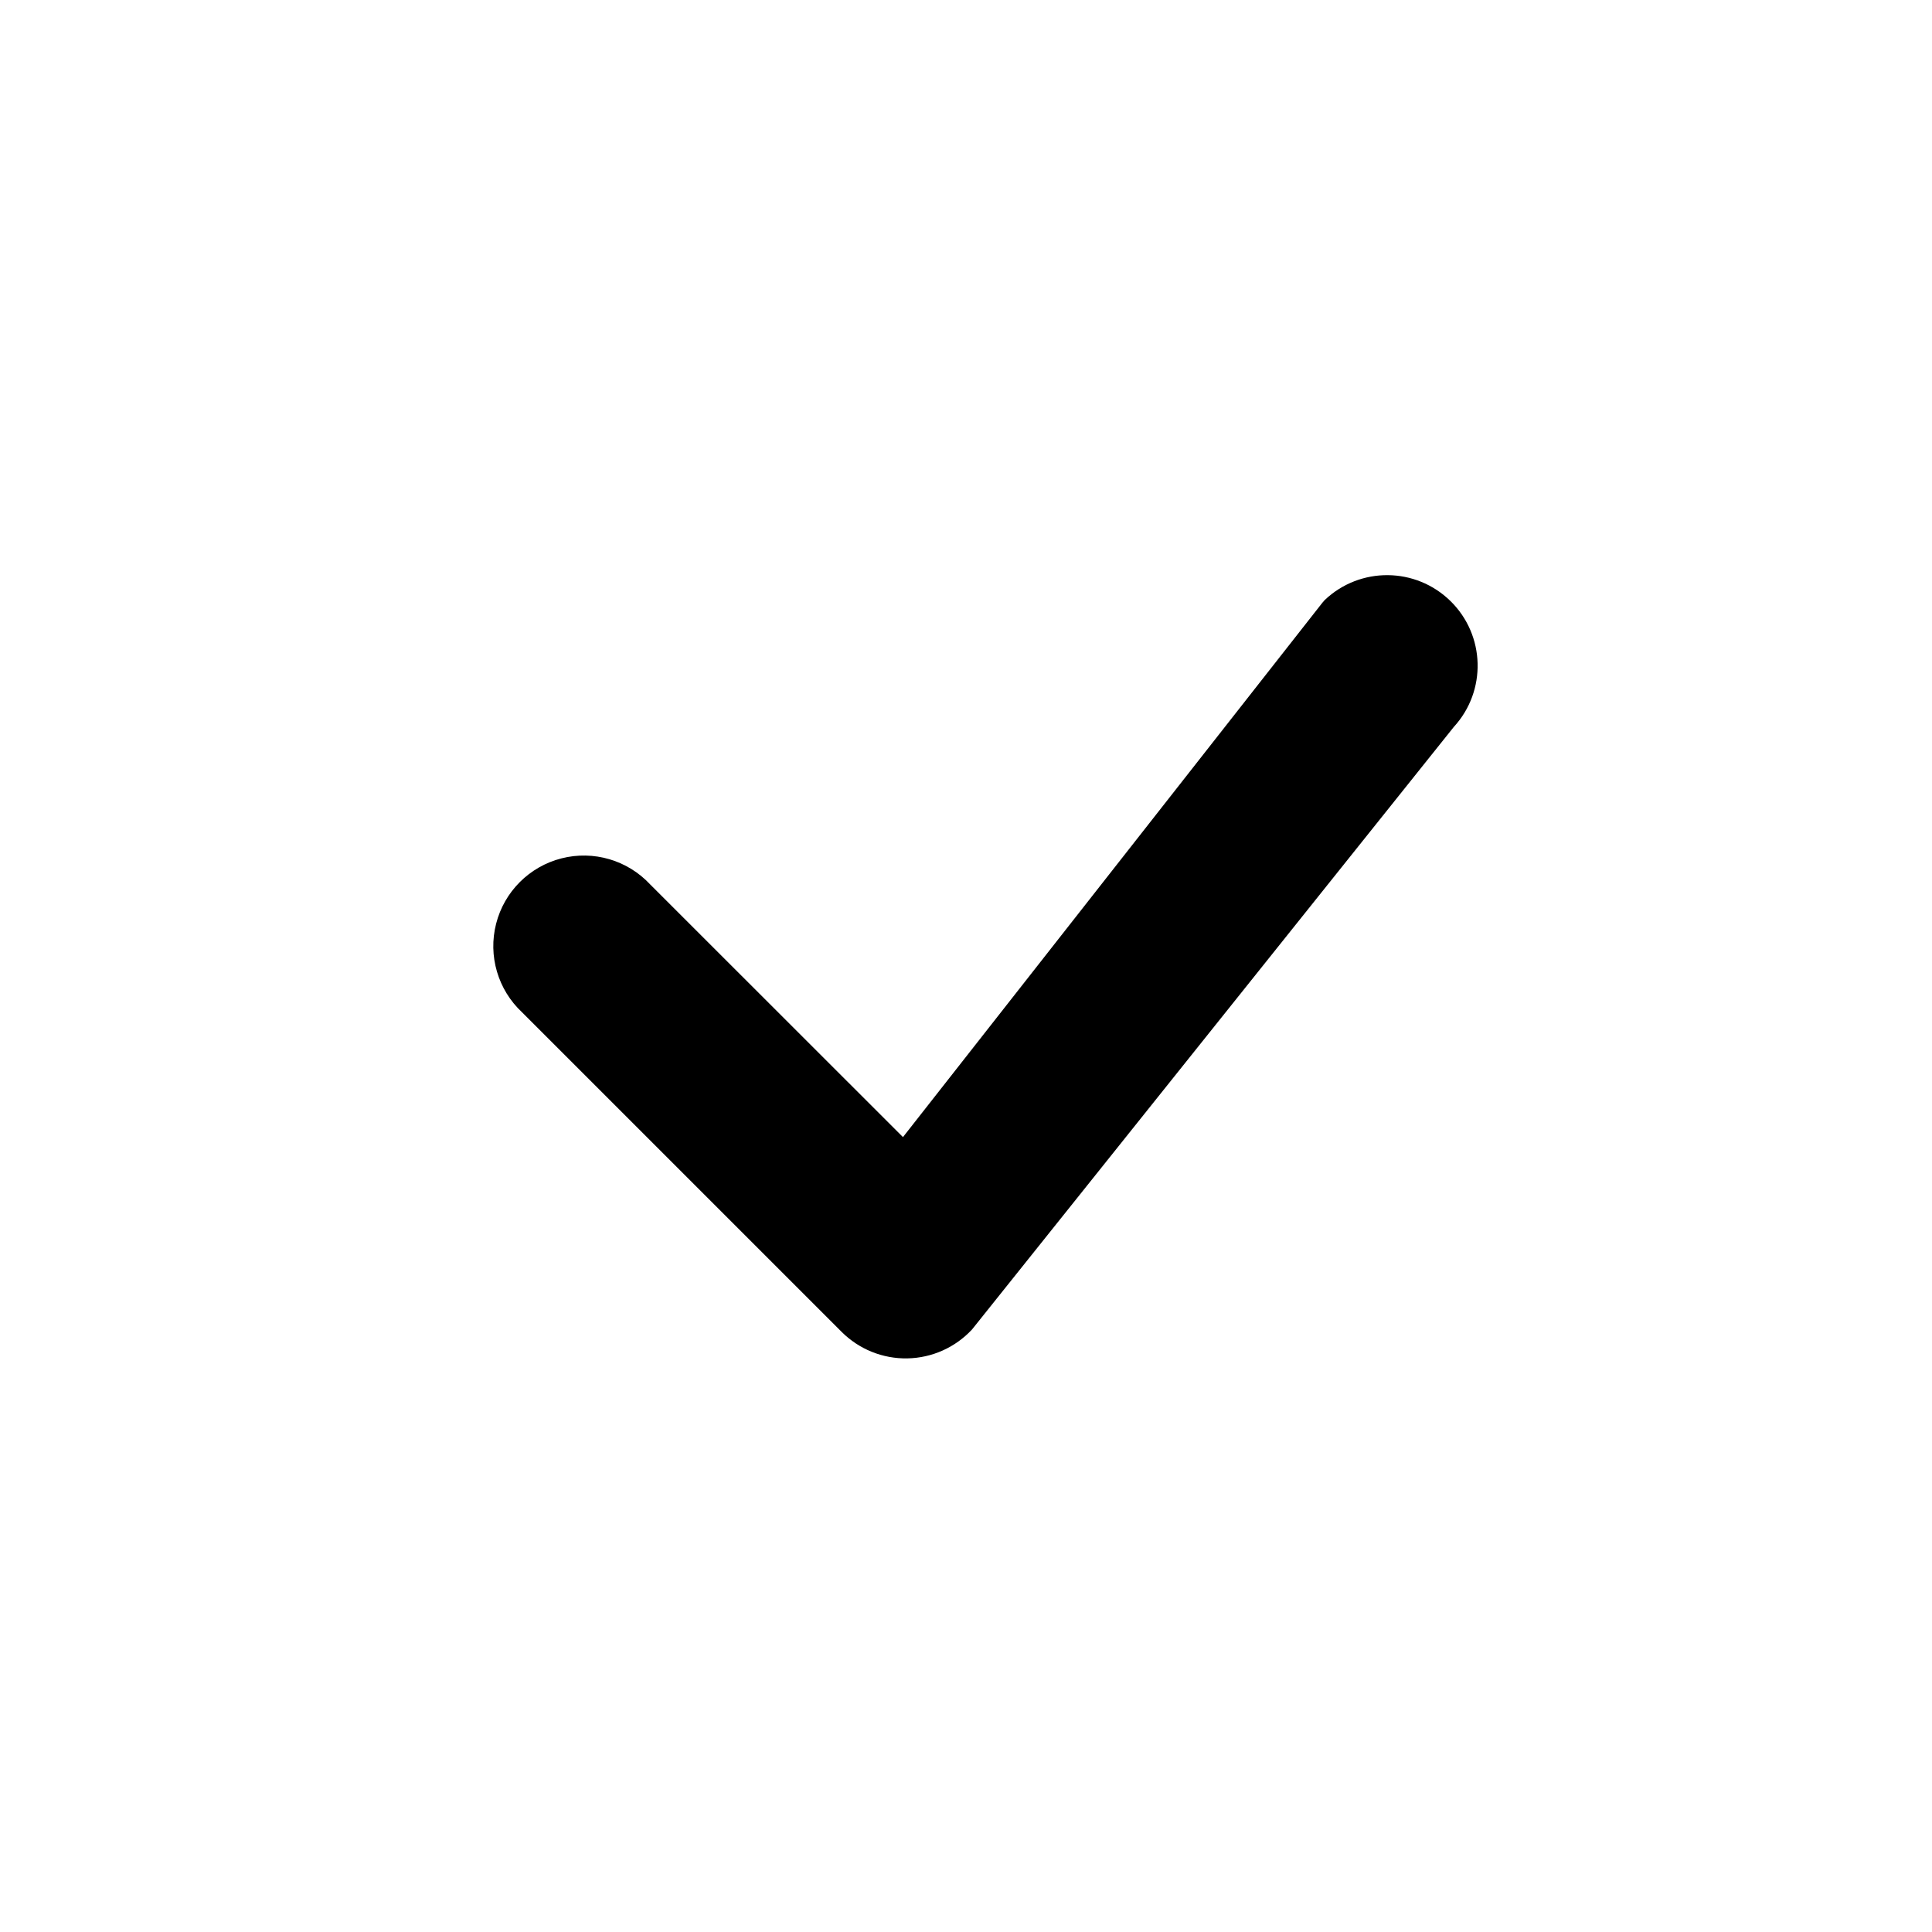
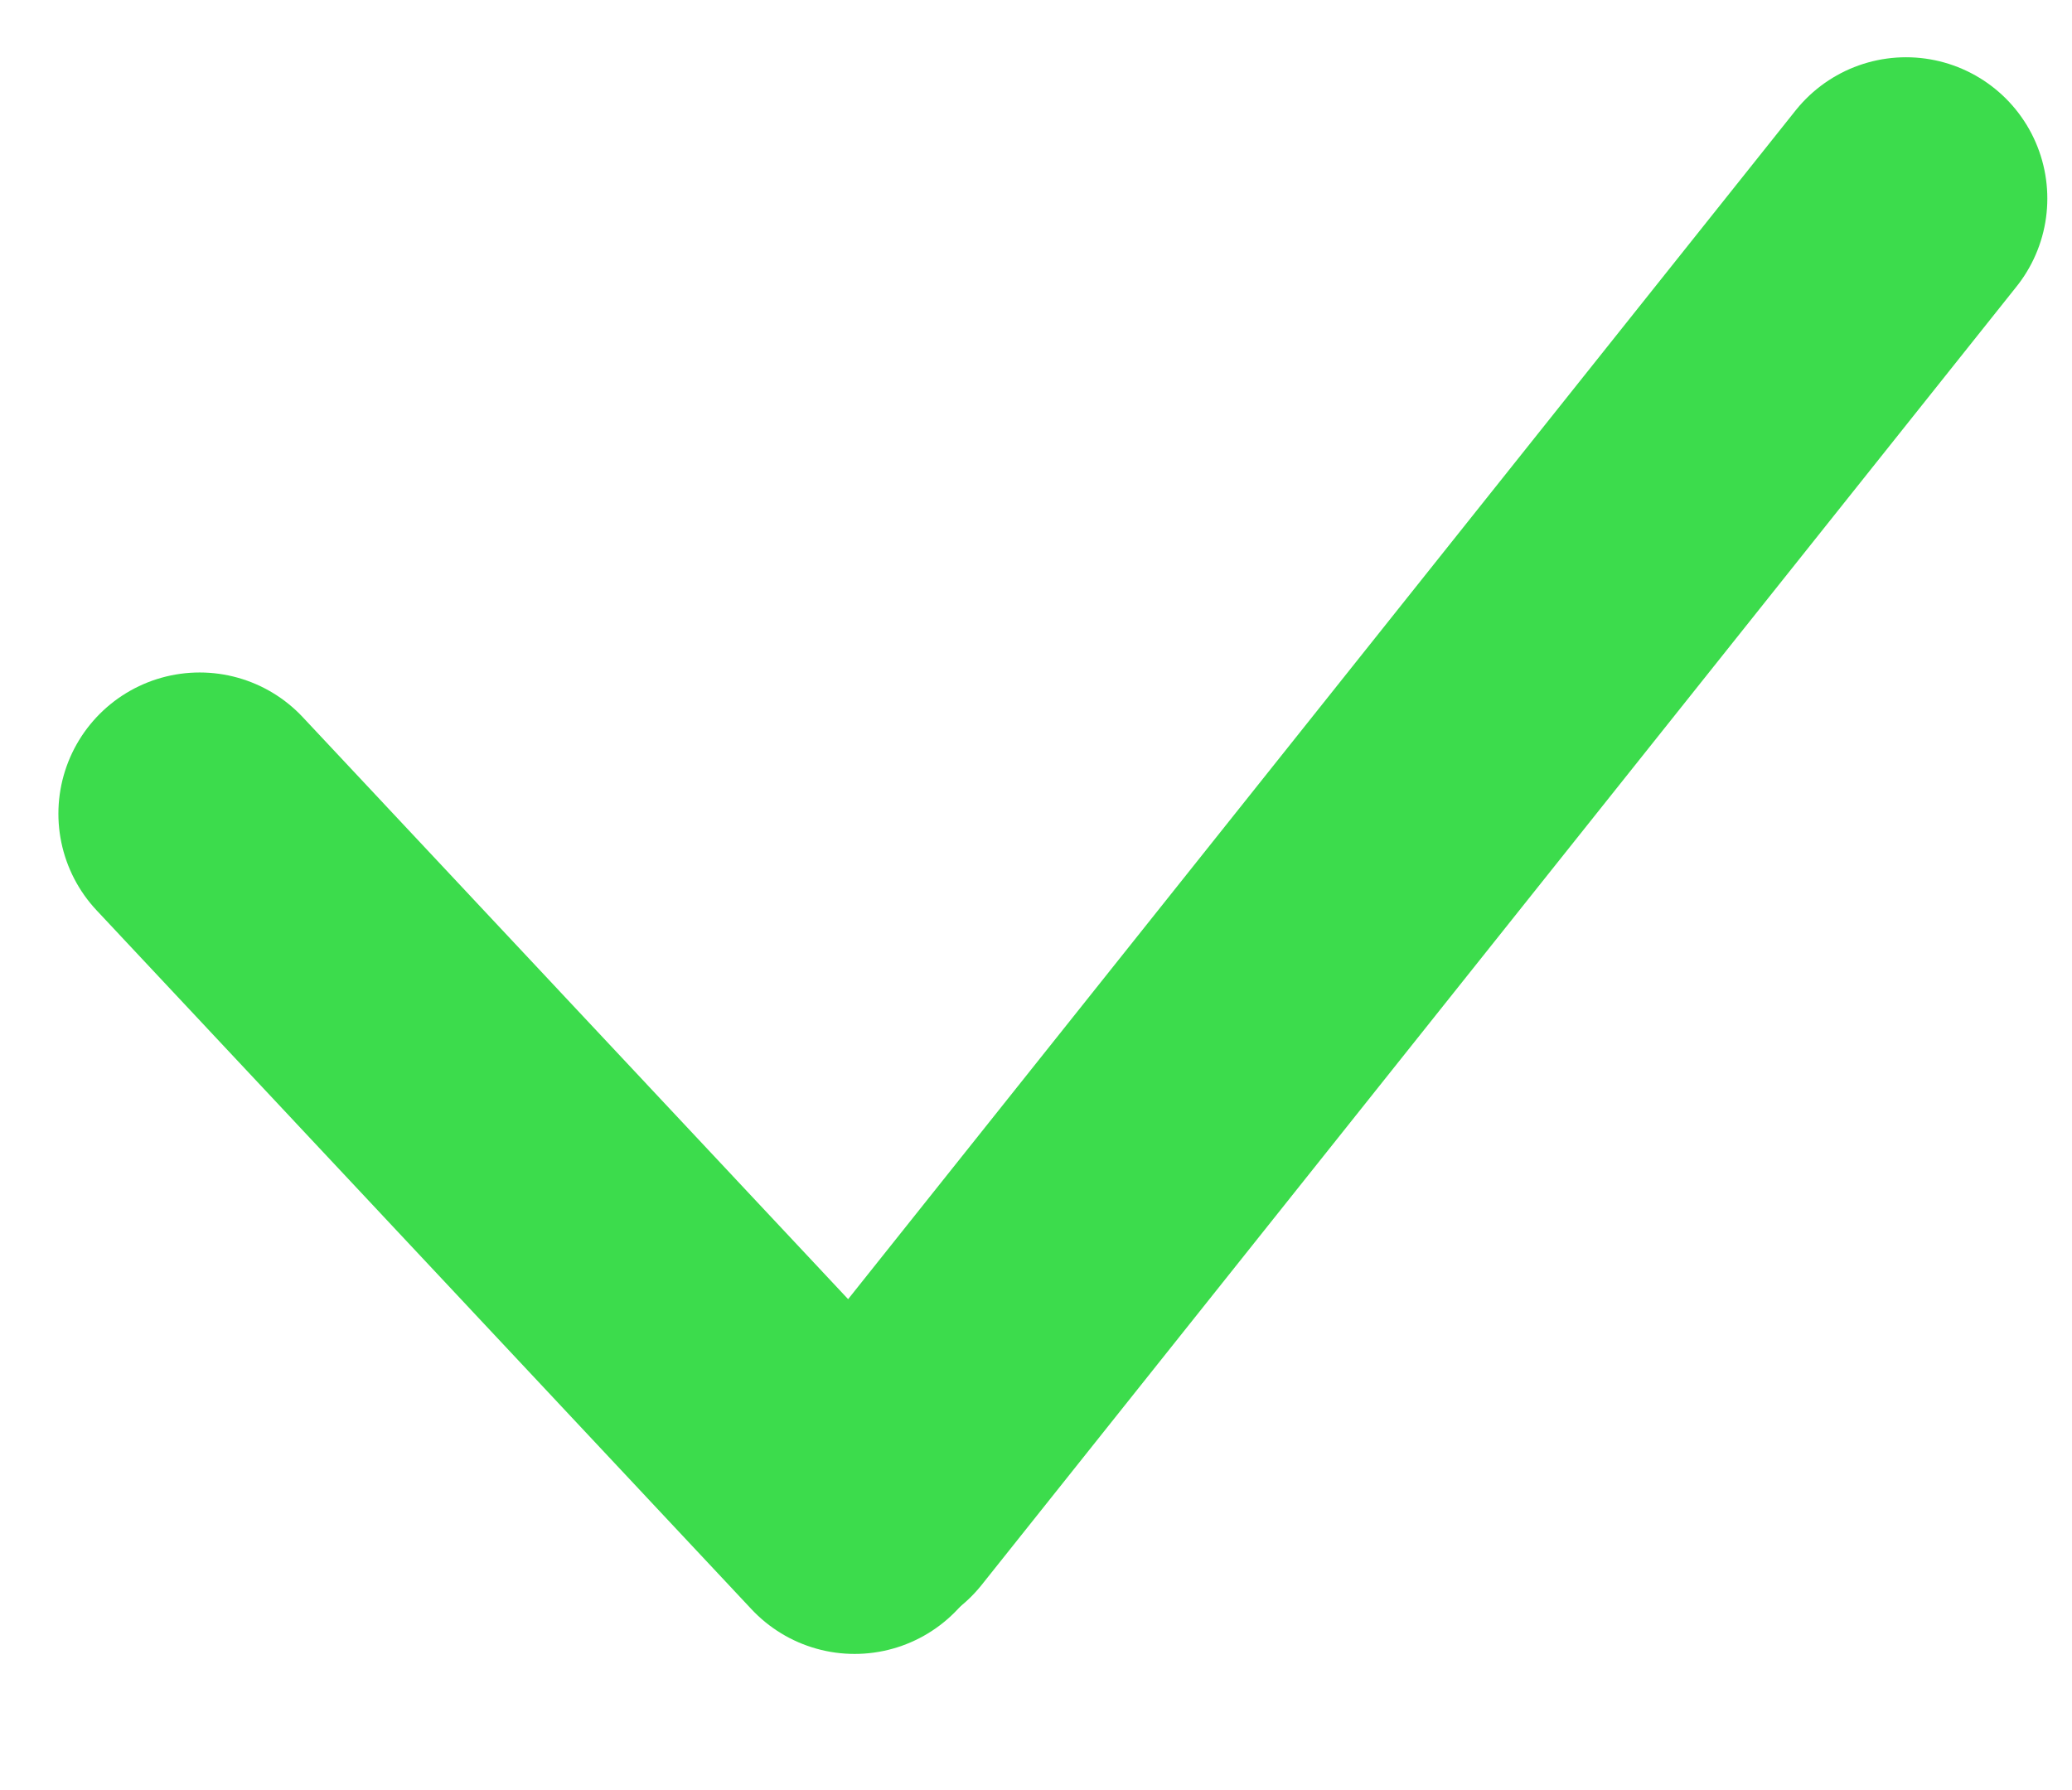
- <svg xmlns="http://www.w3.org/2000/svg" width="16" height="16" fill="currentColor" class="bi bi-check" viewBox="0 0 16 16">
-   <path d="M10.97 4.97a.75.75 0 0 1 1.07 1.05l-3.99 4.99a.75.75 0 0 1-1.08.02L4.324 8.384a.75.75 0 1 1 1.06-1.06l2.094 2.093 3.473-4.425z" />
+ <svg xmlns="http://www.w3.org/2000/svg" width="22" height="19" viewBox="0 0 22 19" fill="none">
+   <line x1="2.12" y1="8.641" x2="9.074" y2="16.063" stroke="#3CDC4C" stroke-width="3" stroke-linecap="round" />
+   <line x1="20.238" y1="2.108" x2="9.251" y2="15.894" stroke="#3CDC4C" stroke-width="3" stroke-linecap="round" />
</svg>
